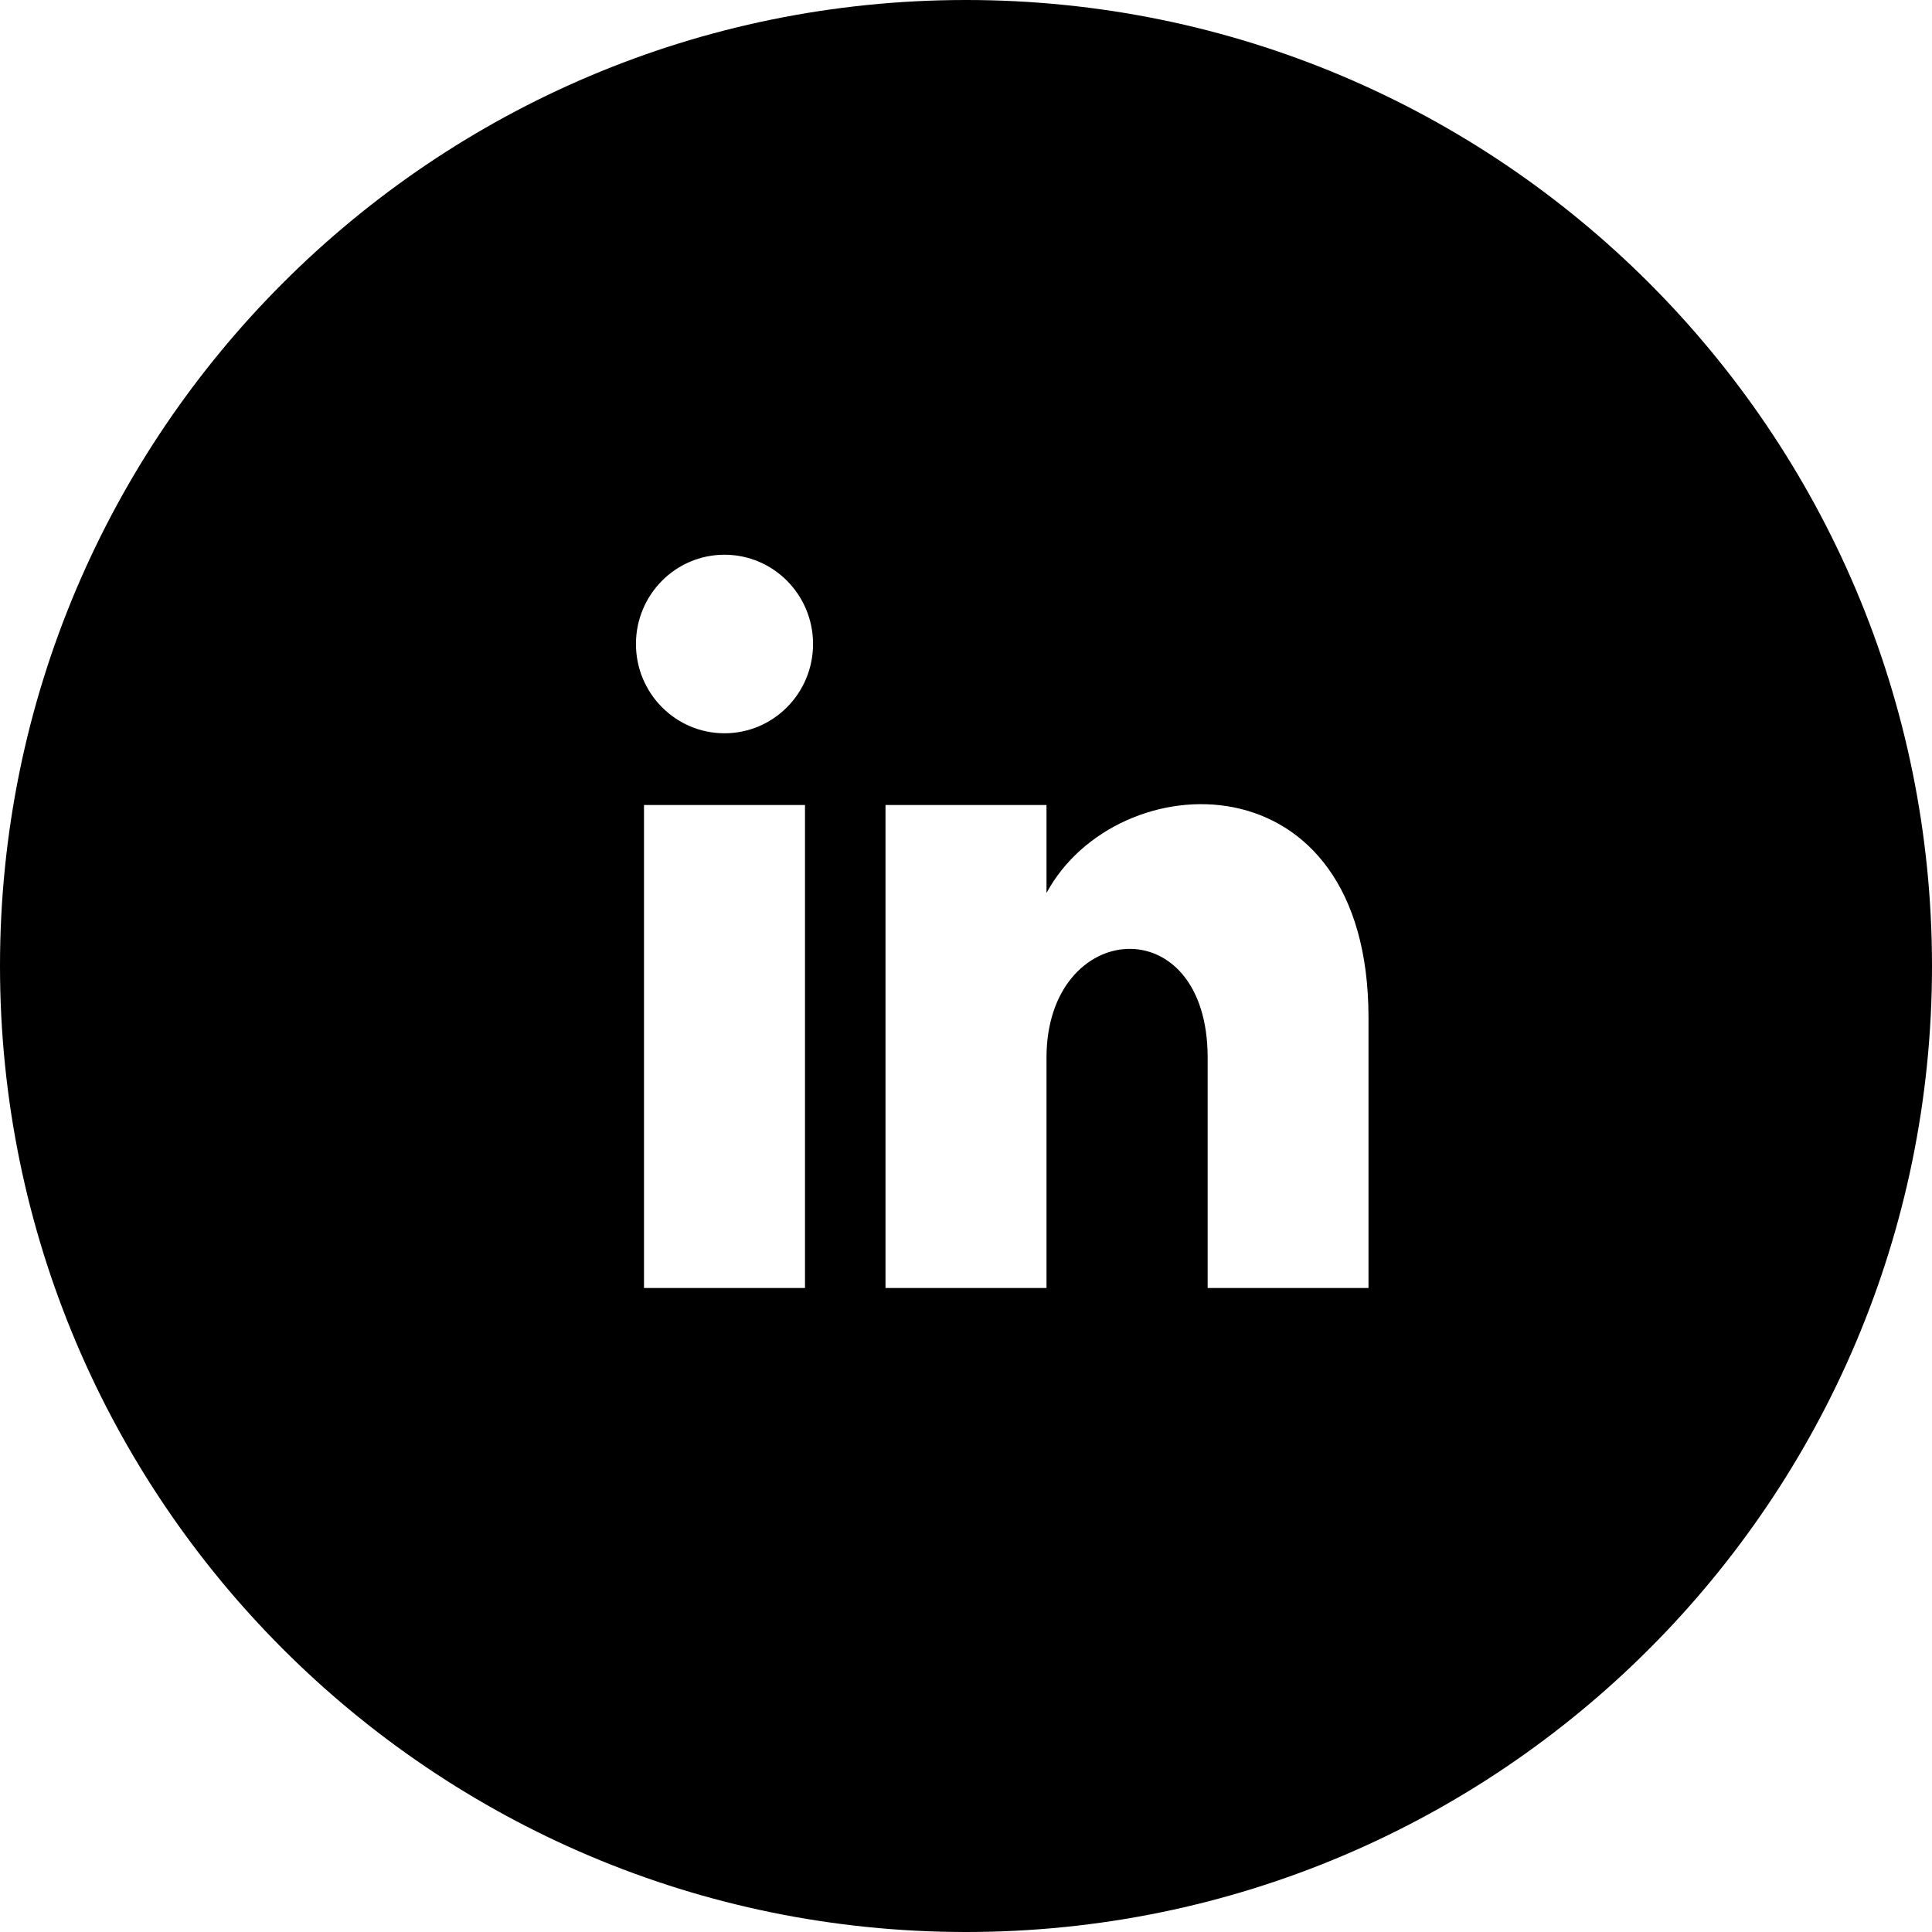
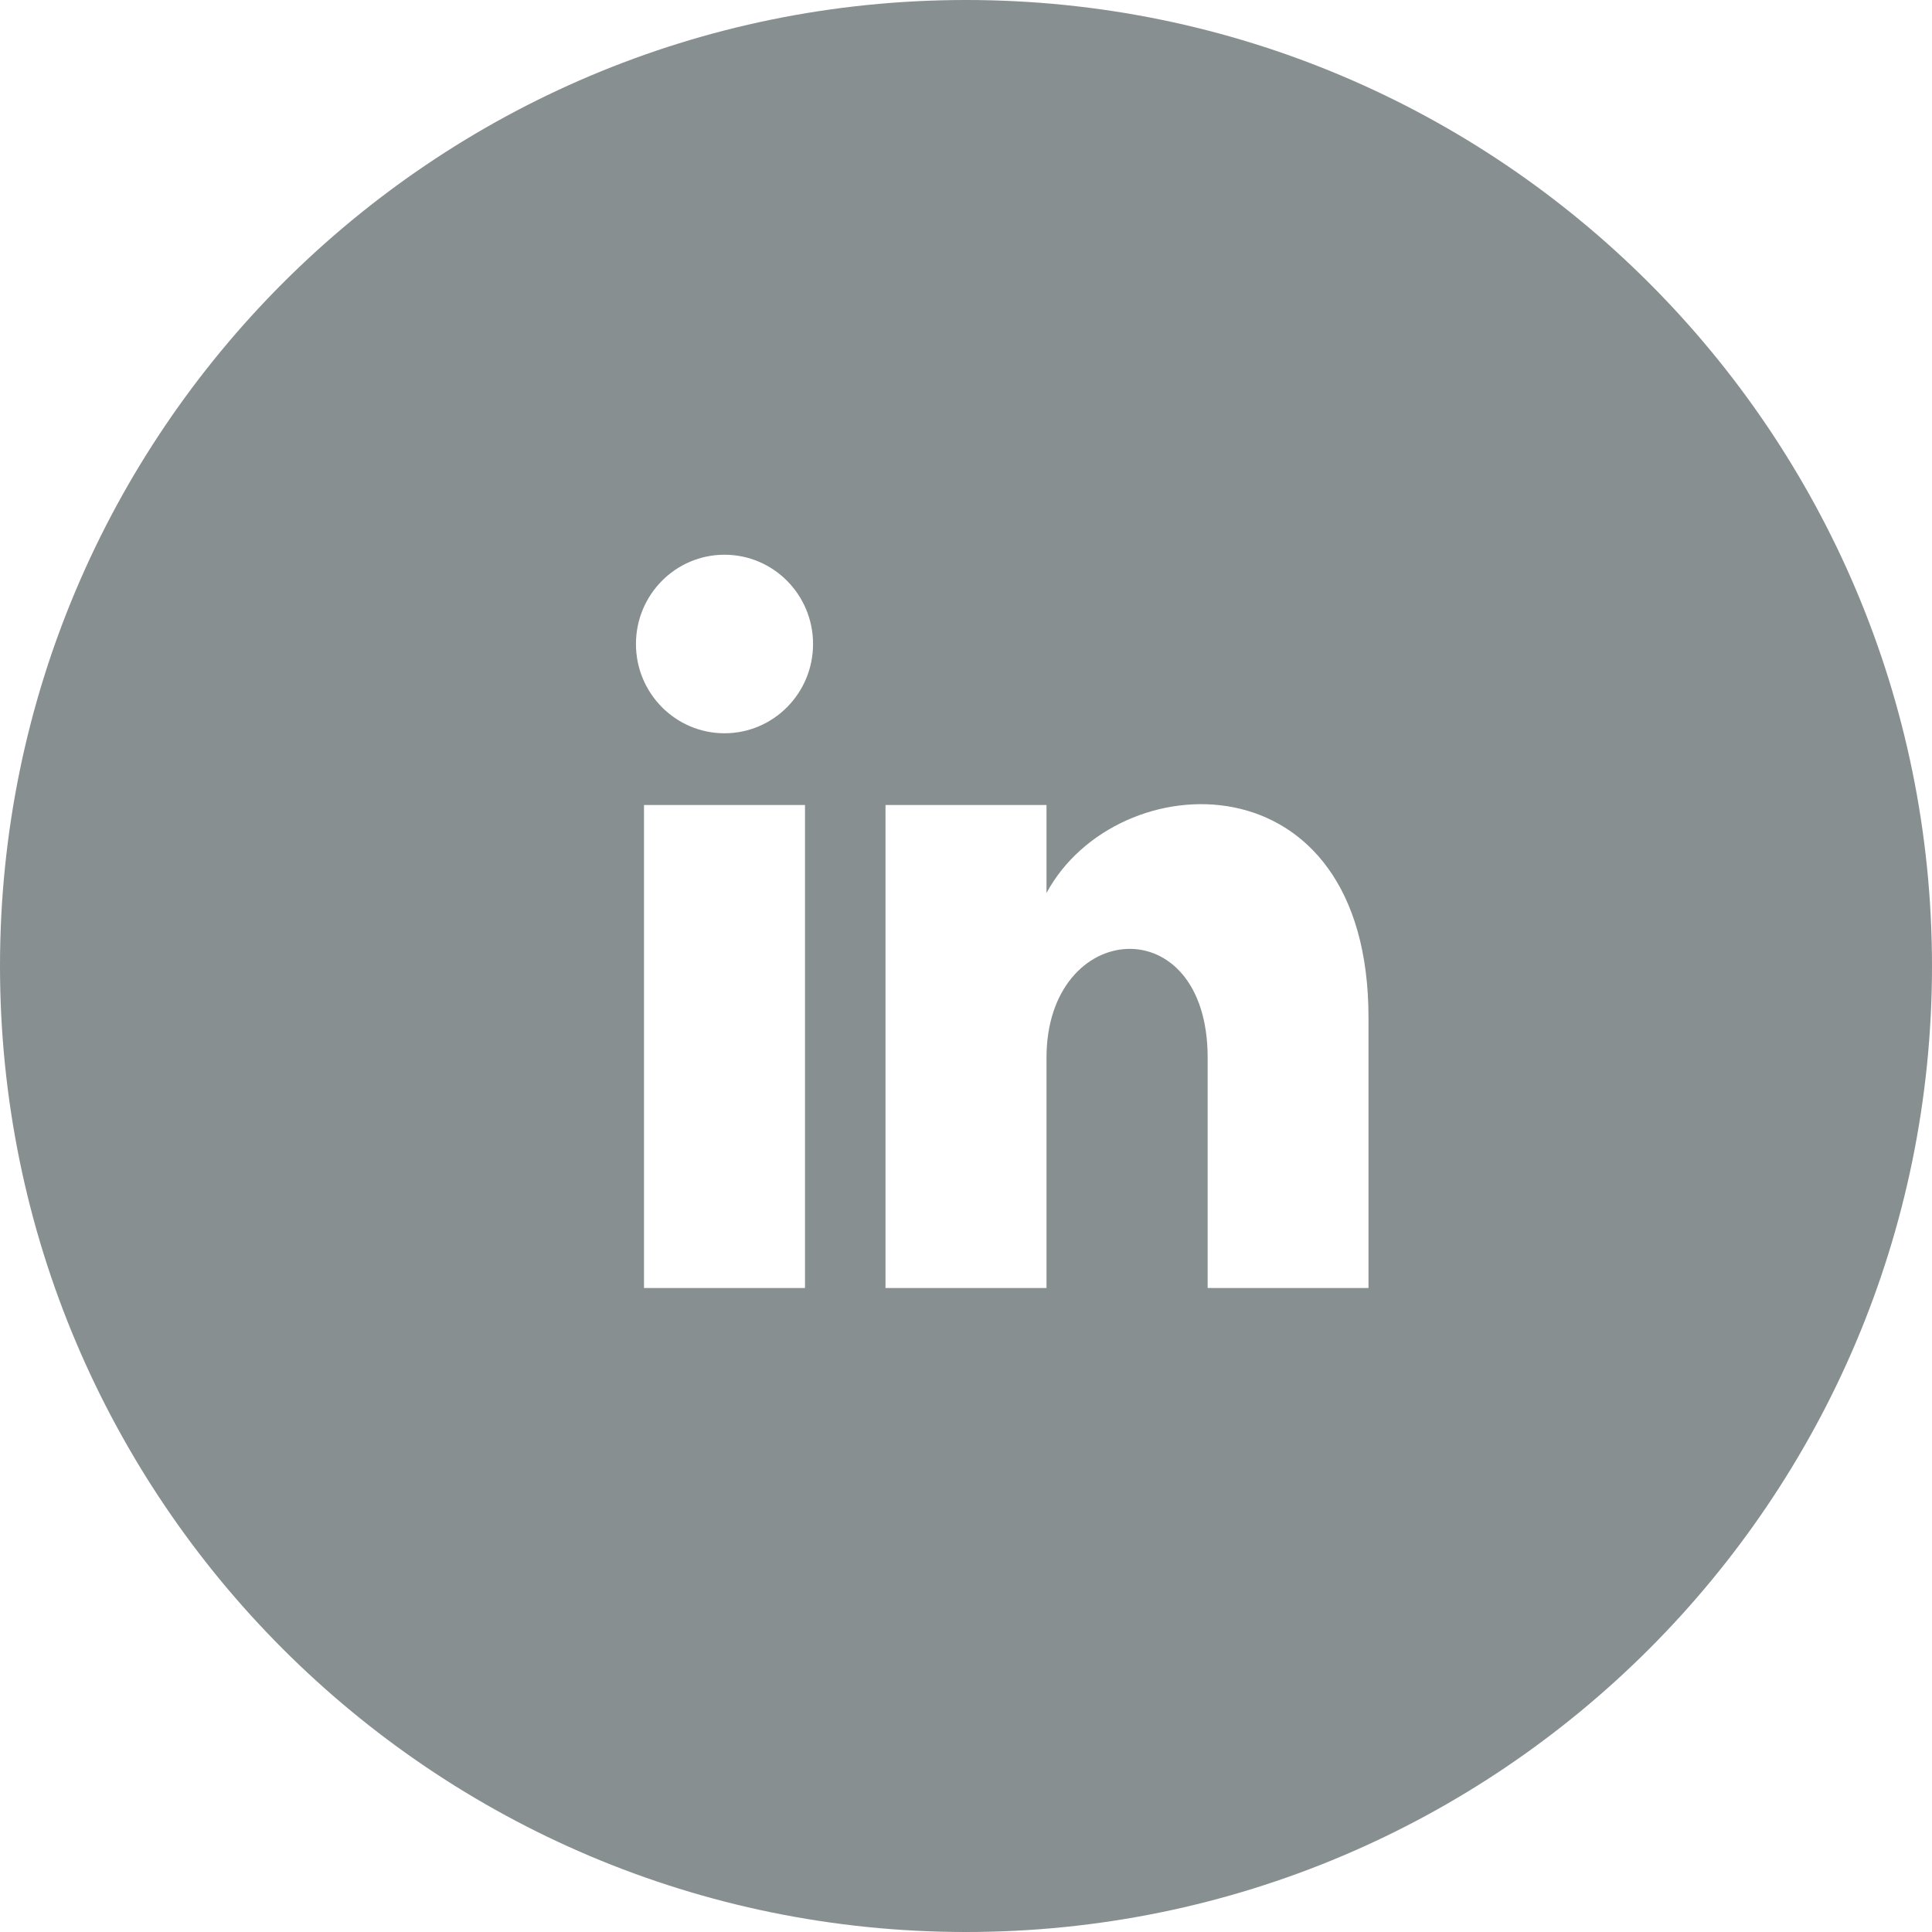
- <svg xmlns="http://www.w3.org/2000/svg" width="24" height="24" viewBox="0 0 24 24">
+ <svg xmlns="http://www.w3.org/2000/svg" width="24" height="24" viewBox="0 0 24 24" fill="#888f91">
  <path d="M12 0c-6.627 0-12 5.373-12 12s5.373 12 12 12 12-5.373 12-12-5.373-12-12-12zm-2 16h-2v-6h2v6zm-1-6.891c-.607 0-1.1-.496-1.1-1.109 0-.612.492-1.109 1.1-1.109s1.1.497 1.1 1.109c0 .613-.493 1.109-1.1 1.109zm8 6.891h-1.998v-2.861c0-1.881-2.002-1.722-2.002 0v2.861h-2v-6h2v1.093c.872-1.616 4-1.736 4 1.548v3.359z" />
</svg>
